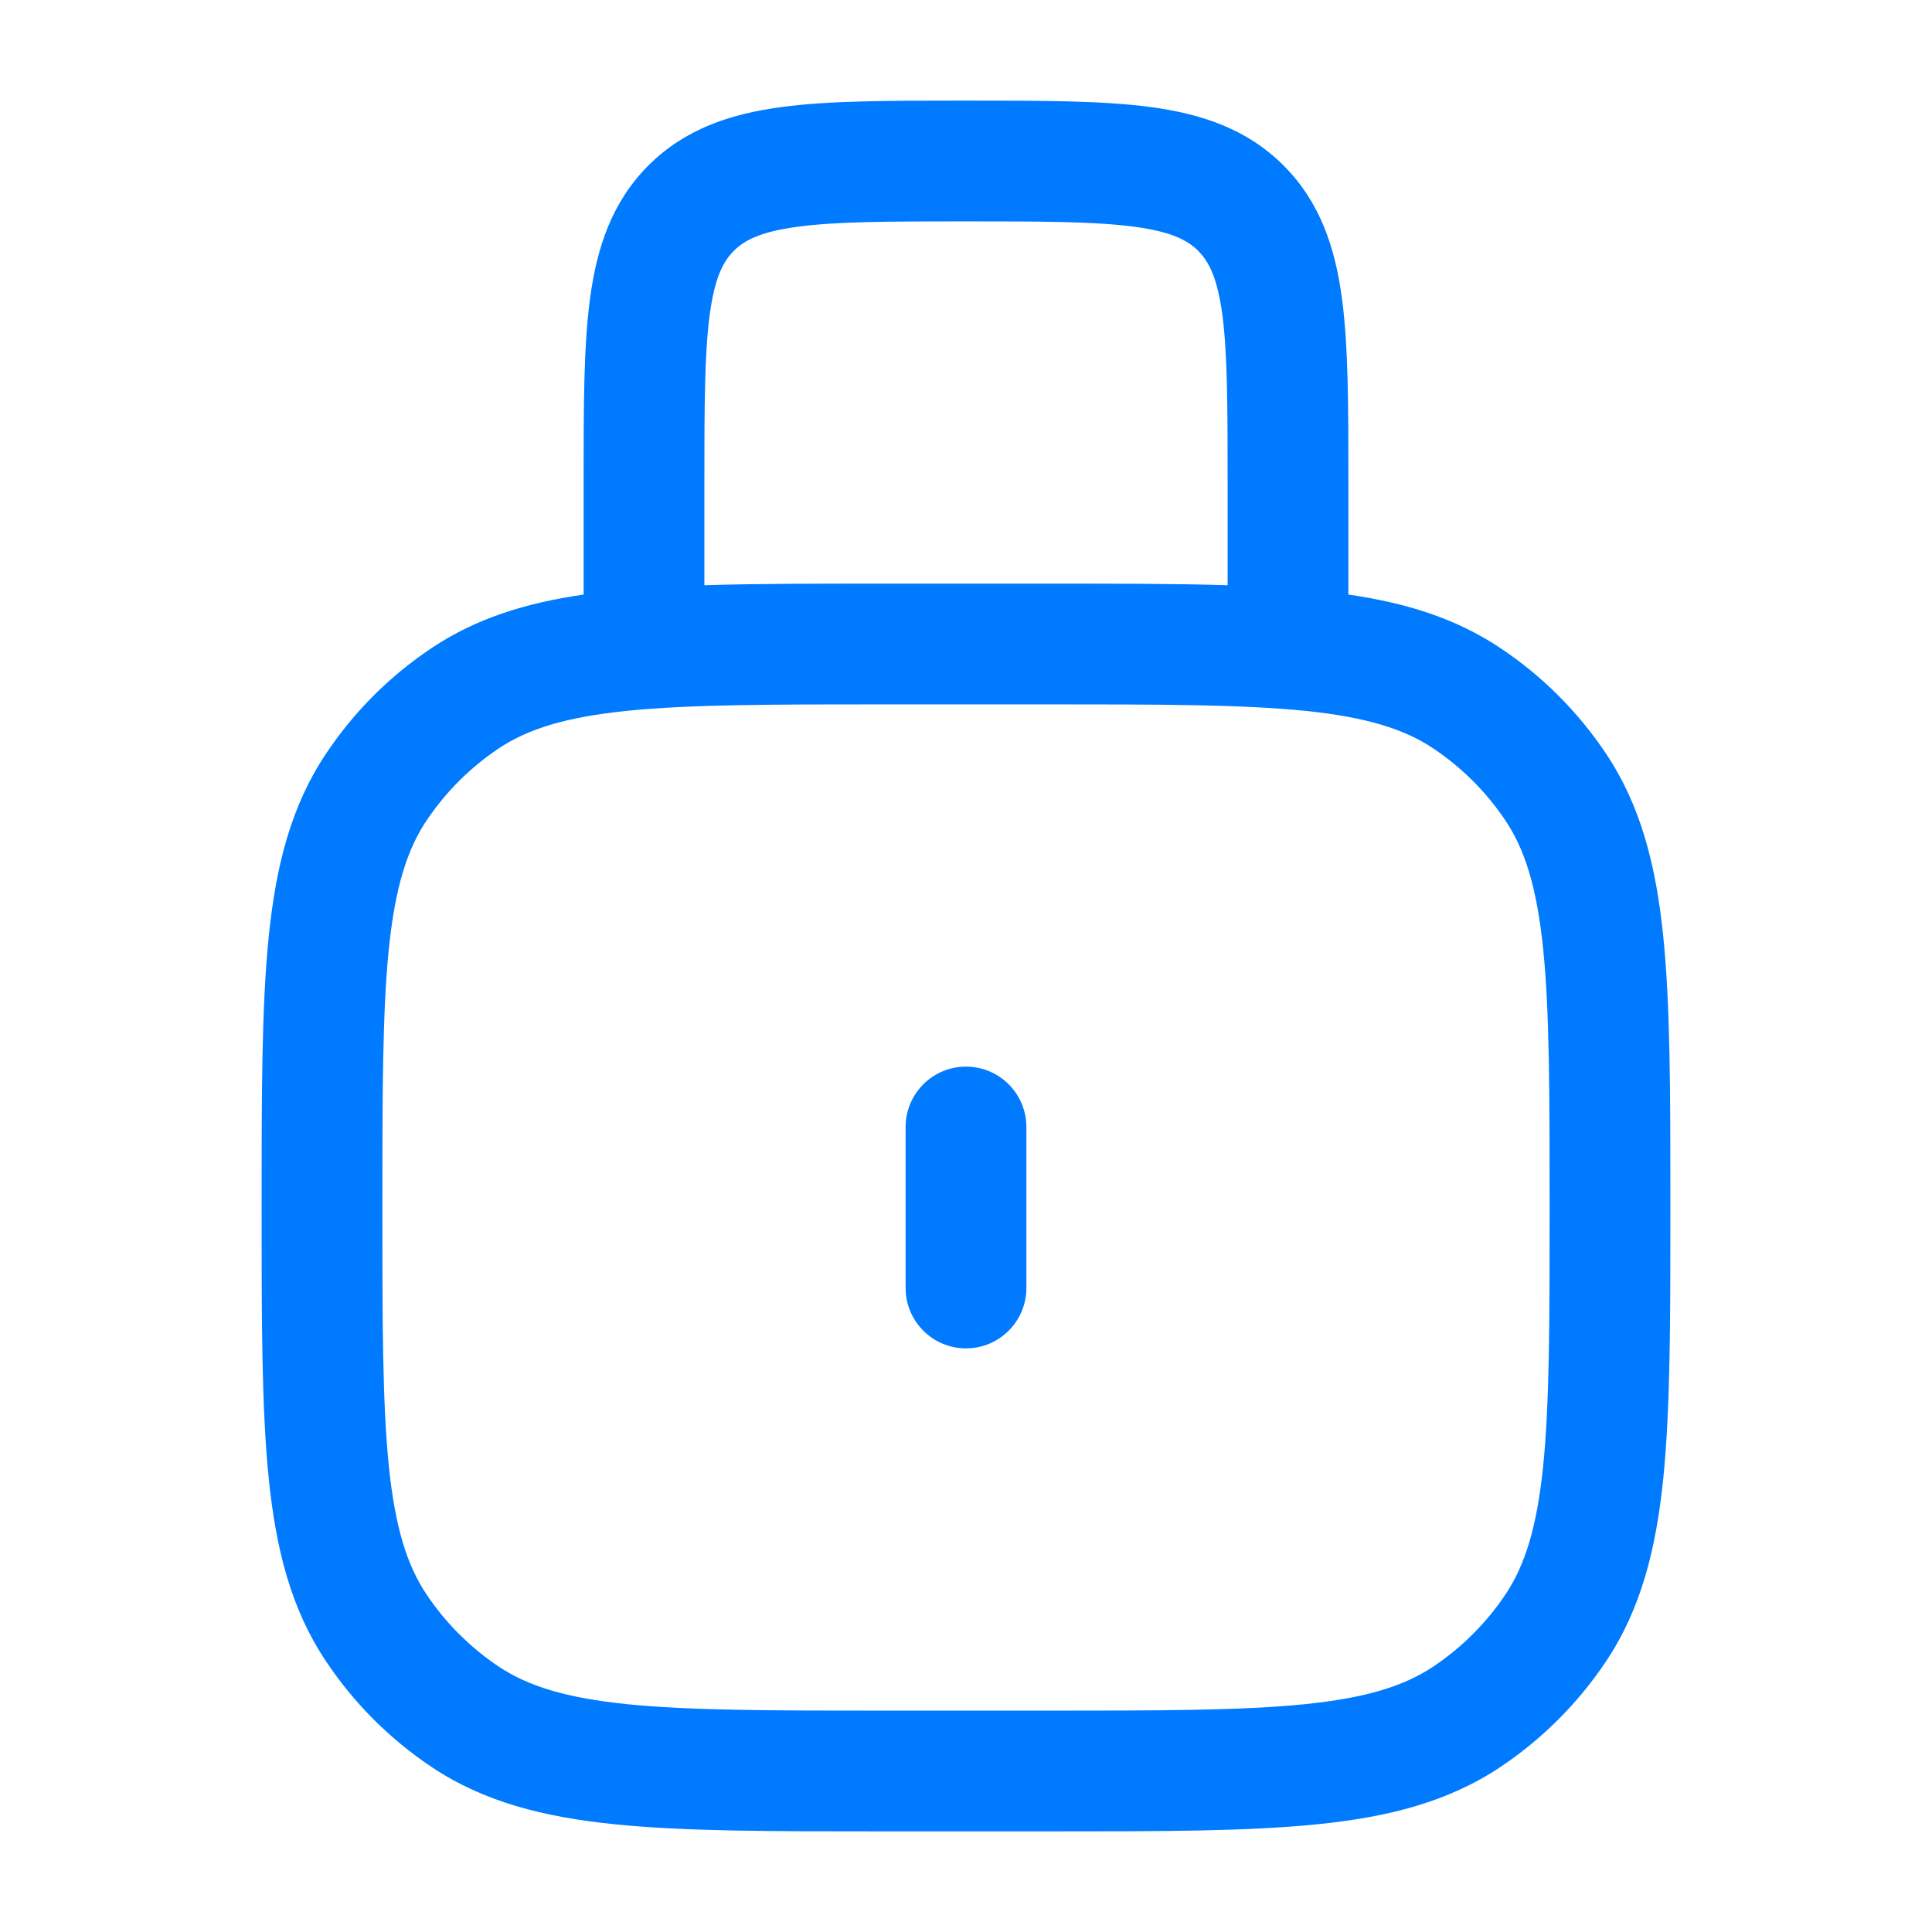
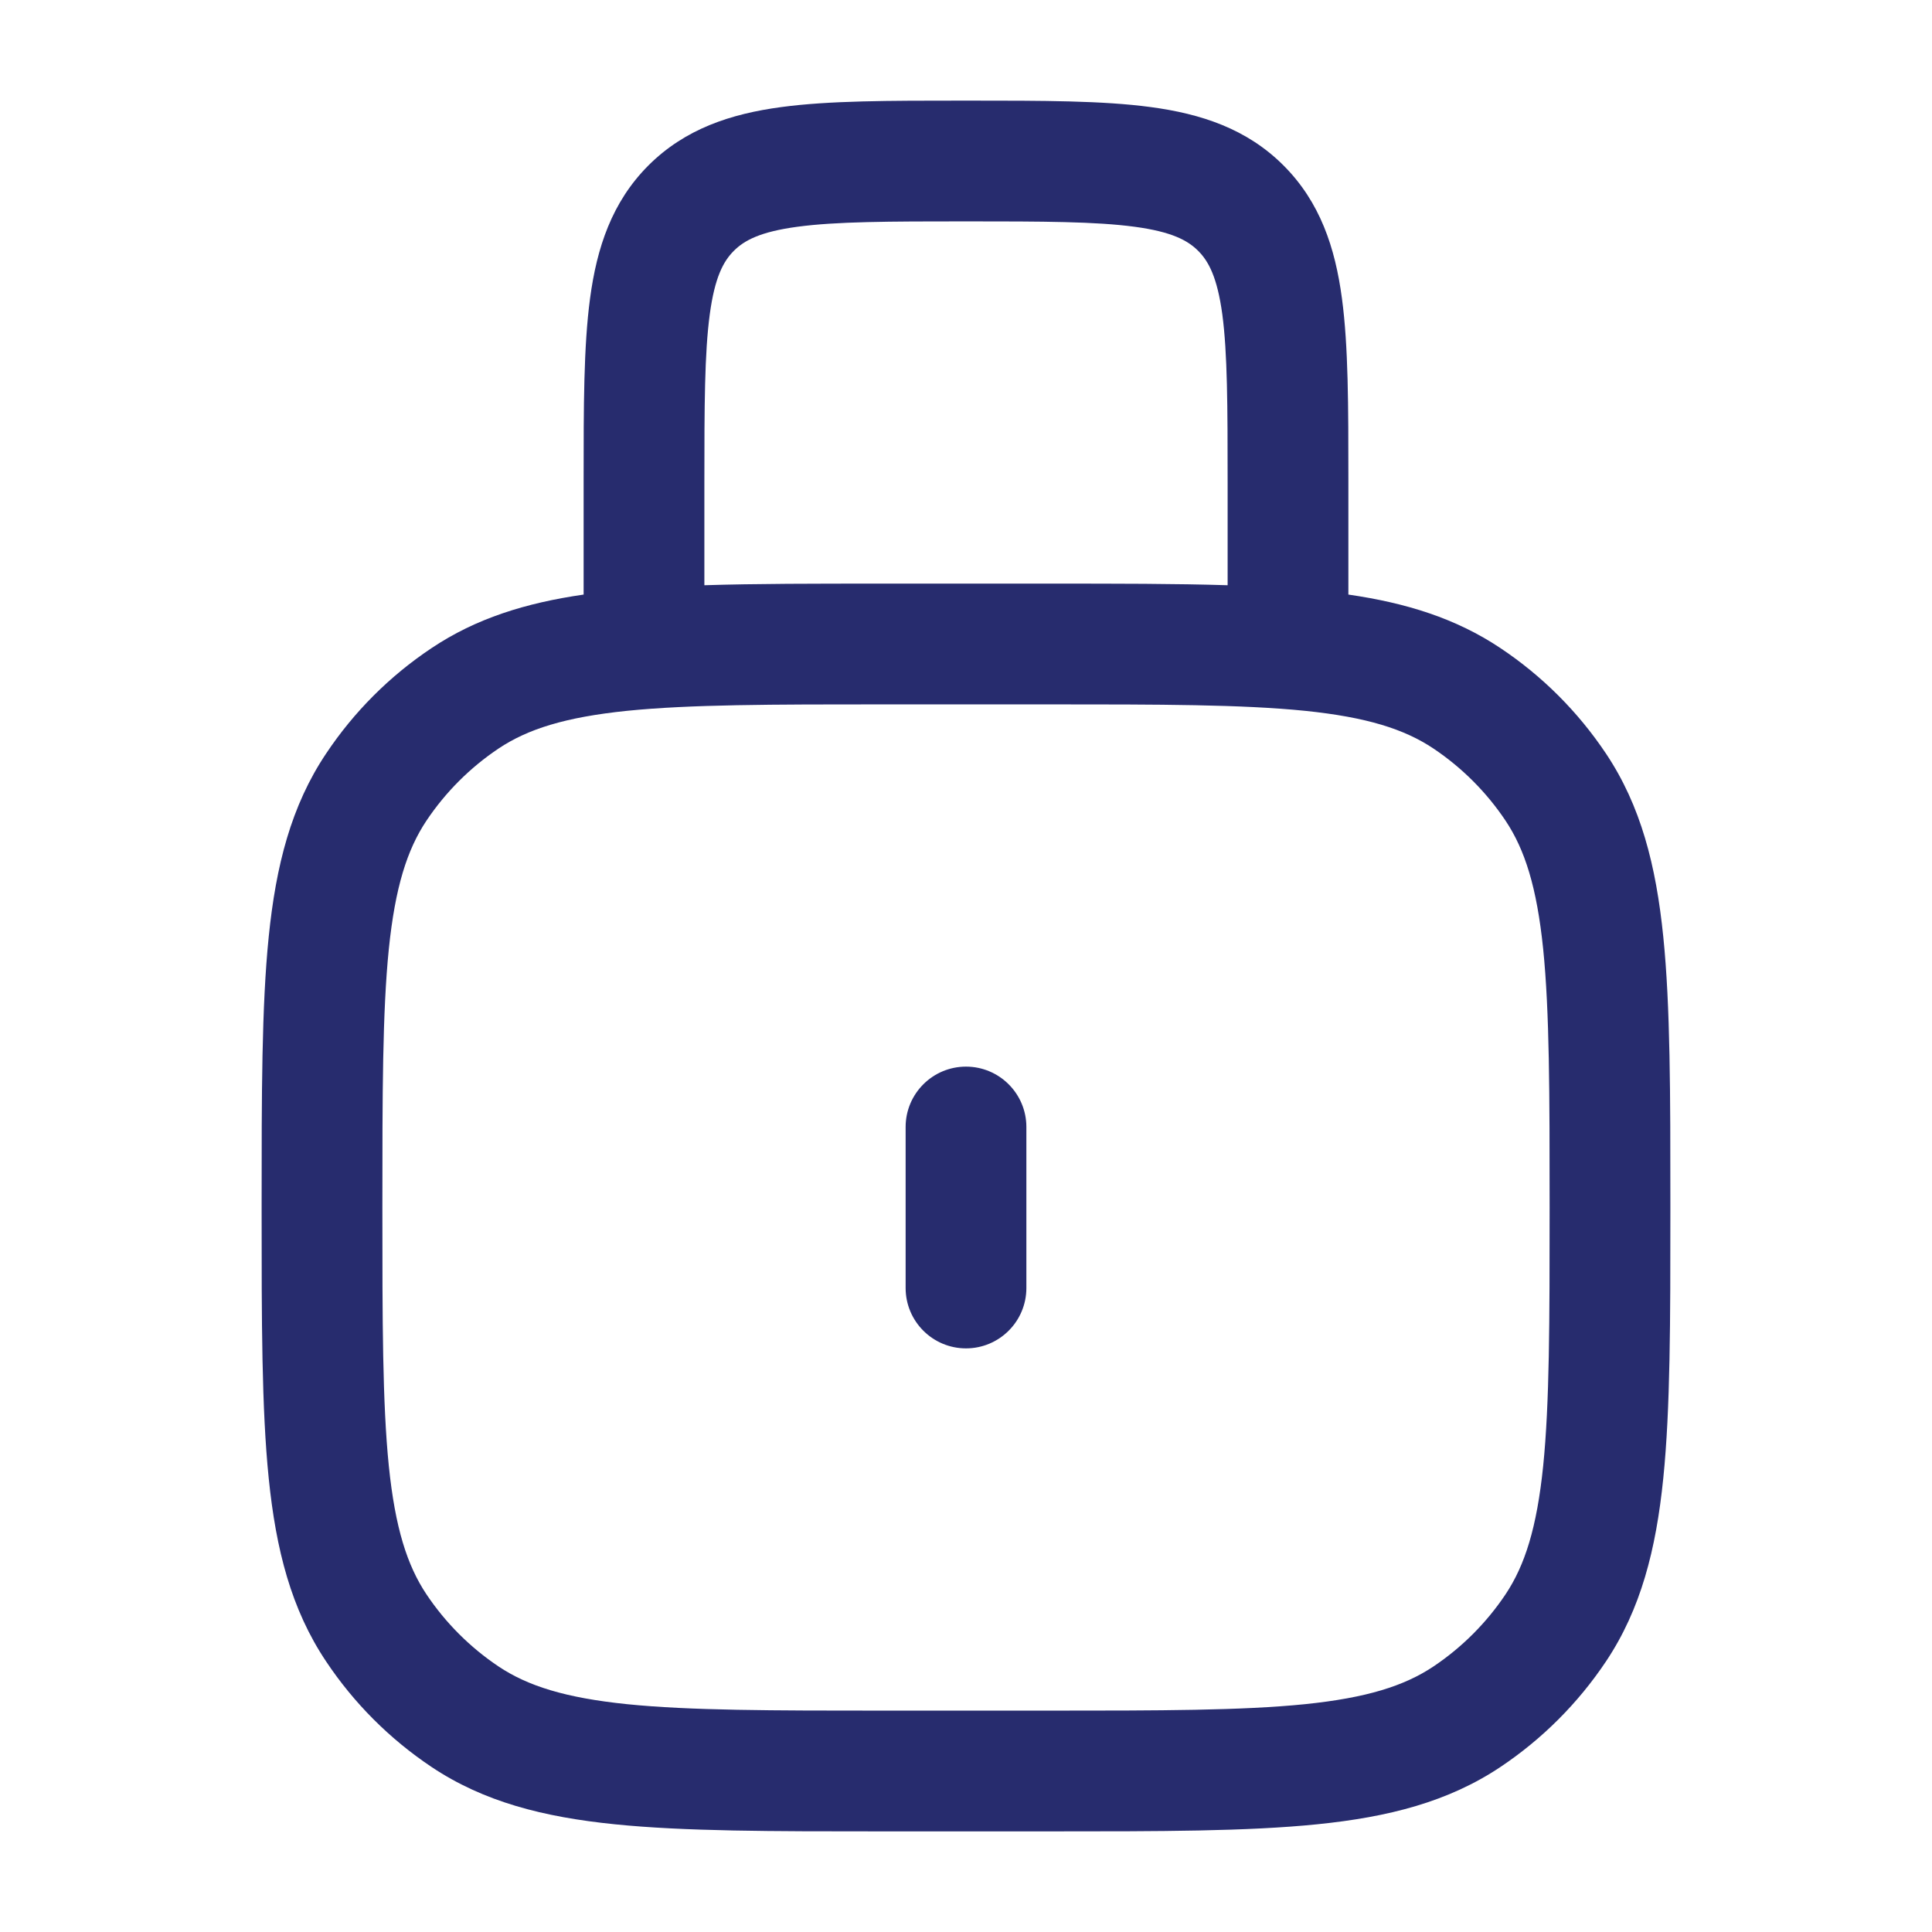
<svg xmlns="http://www.w3.org/2000/svg" width="24" height="24" viewBox="0 0 24 24" fill="none">
-   <path fill-rule="evenodd" clip-rule="evenodd" d="M11.948 1.25H12H12.052C12.95 1.25 13.7 1.25 14.294 1.33C14.922 1.414 15.489 1.6 15.944 2.055C16.4 2.511 16.586 3.078 16.67 3.706C16.75 4.3 16.75 5.05 16.75 5.948V5.948L16.75 6V7.386C17.469 7.49 18.087 7.682 18.639 8.051C19.158 8.397 19.603 8.842 19.95 9.361C20.383 10.009 20.572 10.75 20.662 11.638C20.75 12.504 20.75 13.589 20.75 14.958V15V15.042C20.75 16.411 20.75 17.496 20.662 18.362C20.572 19.25 20.383 19.991 19.95 20.639C19.603 21.158 19.158 21.603 18.639 21.95C17.991 22.383 17.25 22.572 16.362 22.662C15.496 22.75 14.411 22.75 13.042 22.75H13H11H10.958C9.589 22.75 8.504 22.75 7.638 22.662C6.75 22.572 6.009 22.383 5.361 21.95C4.842 21.603 4.397 21.158 4.051 20.639C3.617 19.991 3.428 19.25 3.338 18.362C3.25 17.496 3.25 16.411 3.25 15.042V15V14.958C3.25 13.589 3.25 12.504 3.338 11.638C3.428 10.75 3.617 10.009 4.051 9.361C4.397 8.842 4.842 8.397 5.361 8.051C5.912 7.682 6.531 7.49 7.25 7.386V6L7.25 5.948C7.25 5.05 7.25 4.3 7.33 3.706C7.414 3.078 7.6 2.511 8.055 2.055C8.511 1.6 9.078 1.414 9.706 1.33C10.3 1.25 11.05 1.25 11.948 1.25ZM15.25 6V7.27C14.61 7.25 13.879 7.25 13.042 7.25H13H11H10.958C10.121 7.25 9.39 7.25 8.75 7.27V6C8.75 5.036 8.752 4.388 8.817 3.905C8.879 3.444 8.986 3.246 9.116 3.116C9.246 2.986 9.444 2.879 9.905 2.817C10.388 2.752 11.036 2.75 12 2.75C12.964 2.75 13.612 2.752 14.095 2.817C14.556 2.879 14.754 2.986 14.884 3.116C15.014 3.246 15.121 3.444 15.184 3.905C15.248 4.388 15.25 5.036 15.25 6ZM7.79 8.83C7.021 8.909 6.555 9.057 6.194 9.298C5.84 9.535 5.535 9.84 5.298 10.194C5.057 10.555 4.909 11.021 4.83 11.79C4.751 12.571 4.75 13.58 4.75 15C4.75 16.42 4.751 17.429 4.83 18.21C4.909 18.979 5.057 19.445 5.298 19.806C5.535 20.16 5.84 20.465 6.194 20.702C6.555 20.943 7.021 21.091 7.79 21.17C8.571 21.249 9.58 21.25 11 21.25H13C14.42 21.25 15.429 21.249 16.21 21.17C16.979 21.091 17.445 20.943 17.806 20.702C18.16 20.465 18.465 20.16 18.702 19.806C18.943 19.445 19.091 18.979 19.17 18.21C19.249 17.429 19.25 16.42 19.25 15C19.25 13.58 19.249 12.571 19.17 11.79C19.091 11.021 18.943 10.555 18.702 10.194C18.465 9.84 18.16 9.535 17.806 9.298C17.445 9.057 16.979 8.909 16.21 8.83C15.429 8.751 14.42 8.75 13 8.75H11C9.58 8.75 8.571 8.751 7.79 8.83ZM12.75 14C12.75 13.586 12.414 13.25 12 13.25C11.586 13.25 11.25 13.586 11.25 14V16C11.25 16.414 11.586 16.75 12 16.75C12.414 16.75 12.75 16.414 12.75 16V14Z" fill="#007AFF" />
+   <path fill-rule="evenodd" clip-rule="evenodd" d="M11.948 1.25H12H12.052C12.95 1.25 13.7 1.25 14.294 1.33C14.922 1.414 15.489 1.6 15.944 2.055C16.4 2.511 16.586 3.078 16.67 3.706C16.75 4.3 16.75 5.05 16.75 5.948V5.948L16.75 6V7.386C17.469 7.49 18.087 7.682 18.639 8.051C19.158 8.397 19.603 8.842 19.95 9.361C20.383 10.009 20.572 10.75 20.662 11.638C20.75 12.504 20.75 13.589 20.75 14.958V15V15.042C20.75 16.411 20.75 17.496 20.662 18.362C20.572 19.25 20.383 19.991 19.95 20.639C19.603 21.158 19.158 21.603 18.639 21.95C17.991 22.383 17.25 22.572 16.362 22.662C15.496 22.75 14.411 22.75 13.042 22.75H13H11H10.958C9.589 22.75 8.504 22.75 7.638 22.662C6.75 22.572 6.009 22.383 5.361 21.95C4.842 21.603 4.397 21.158 4.051 20.639C3.617 19.991 3.428 19.25 3.338 18.362C3.25 17.496 3.25 16.411 3.25 15.042V15V14.958C3.25 13.589 3.25 12.504 3.338 11.638C3.428 10.75 3.617 10.009 4.051 9.361C4.397 8.842 4.842 8.397 5.361 8.051C5.912 7.682 6.531 7.49 7.25 7.386V6L7.25 5.948C7.25 5.05 7.25 4.3 7.33 3.706C7.414 3.078 7.6 2.511 8.055 2.055C8.511 1.6 9.078 1.414 9.706 1.33C10.3 1.25 11.05 1.25 11.948 1.25ZM15.25 6V7.27C14.61 7.25 13.879 7.25 13.042 7.25H13H11H10.958C10.121 7.25 9.39 7.25 8.75 7.27V6C8.75 5.036 8.752 4.388 8.817 3.905C8.879 3.444 8.986 3.246 9.116 3.116C9.246 2.986 9.444 2.879 9.905 2.817C10.388 2.752 11.036 2.75 12 2.75C12.964 2.75 13.612 2.752 14.095 2.817C14.556 2.879 14.754 2.986 14.884 3.116C15.014 3.246 15.121 3.444 15.184 3.905C15.248 4.388 15.25 5.036 15.25 6ZM7.79 8.83C7.021 8.909 6.555 9.057 6.194 9.298C5.84 9.535 5.535 9.84 5.298 10.194C5.057 10.555 4.909 11.021 4.83 11.79C4.751 12.571 4.75 13.58 4.75 15C4.75 16.42 4.751 17.429 4.83 18.21C4.909 18.979 5.057 19.445 5.298 19.806C5.535 20.16 5.84 20.465 6.194 20.702C6.555 20.943 7.021 21.091 7.79 21.17C8.571 21.249 9.58 21.25 11 21.25H13C14.42 21.25 15.429 21.249 16.21 21.17C16.979 21.091 17.445 20.943 17.806 20.702C18.16 20.465 18.465 20.16 18.702 19.806C18.943 19.445 19.091 18.979 19.17 18.21C19.249 17.429 19.25 16.42 19.25 15C19.25 13.58 19.249 12.571 19.17 11.79C19.091 11.021 18.943 10.555 18.702 10.194C18.465 9.84 18.16 9.535 17.806 9.298C17.445 9.057 16.979 8.909 16.21 8.83C15.429 8.751 14.42 8.75 13 8.75H11C9.58 8.75 8.571 8.751 7.79 8.83ZM12.75 14C12.75 13.586 12.414 13.25 12 13.25C11.586 13.25 11.25 13.586 11.25 14V16C11.25 16.414 11.586 16.75 12 16.75C12.414 16.75 12.75 16.414 12.75 16V14Z" fill="#272C6E" />
</svg>
